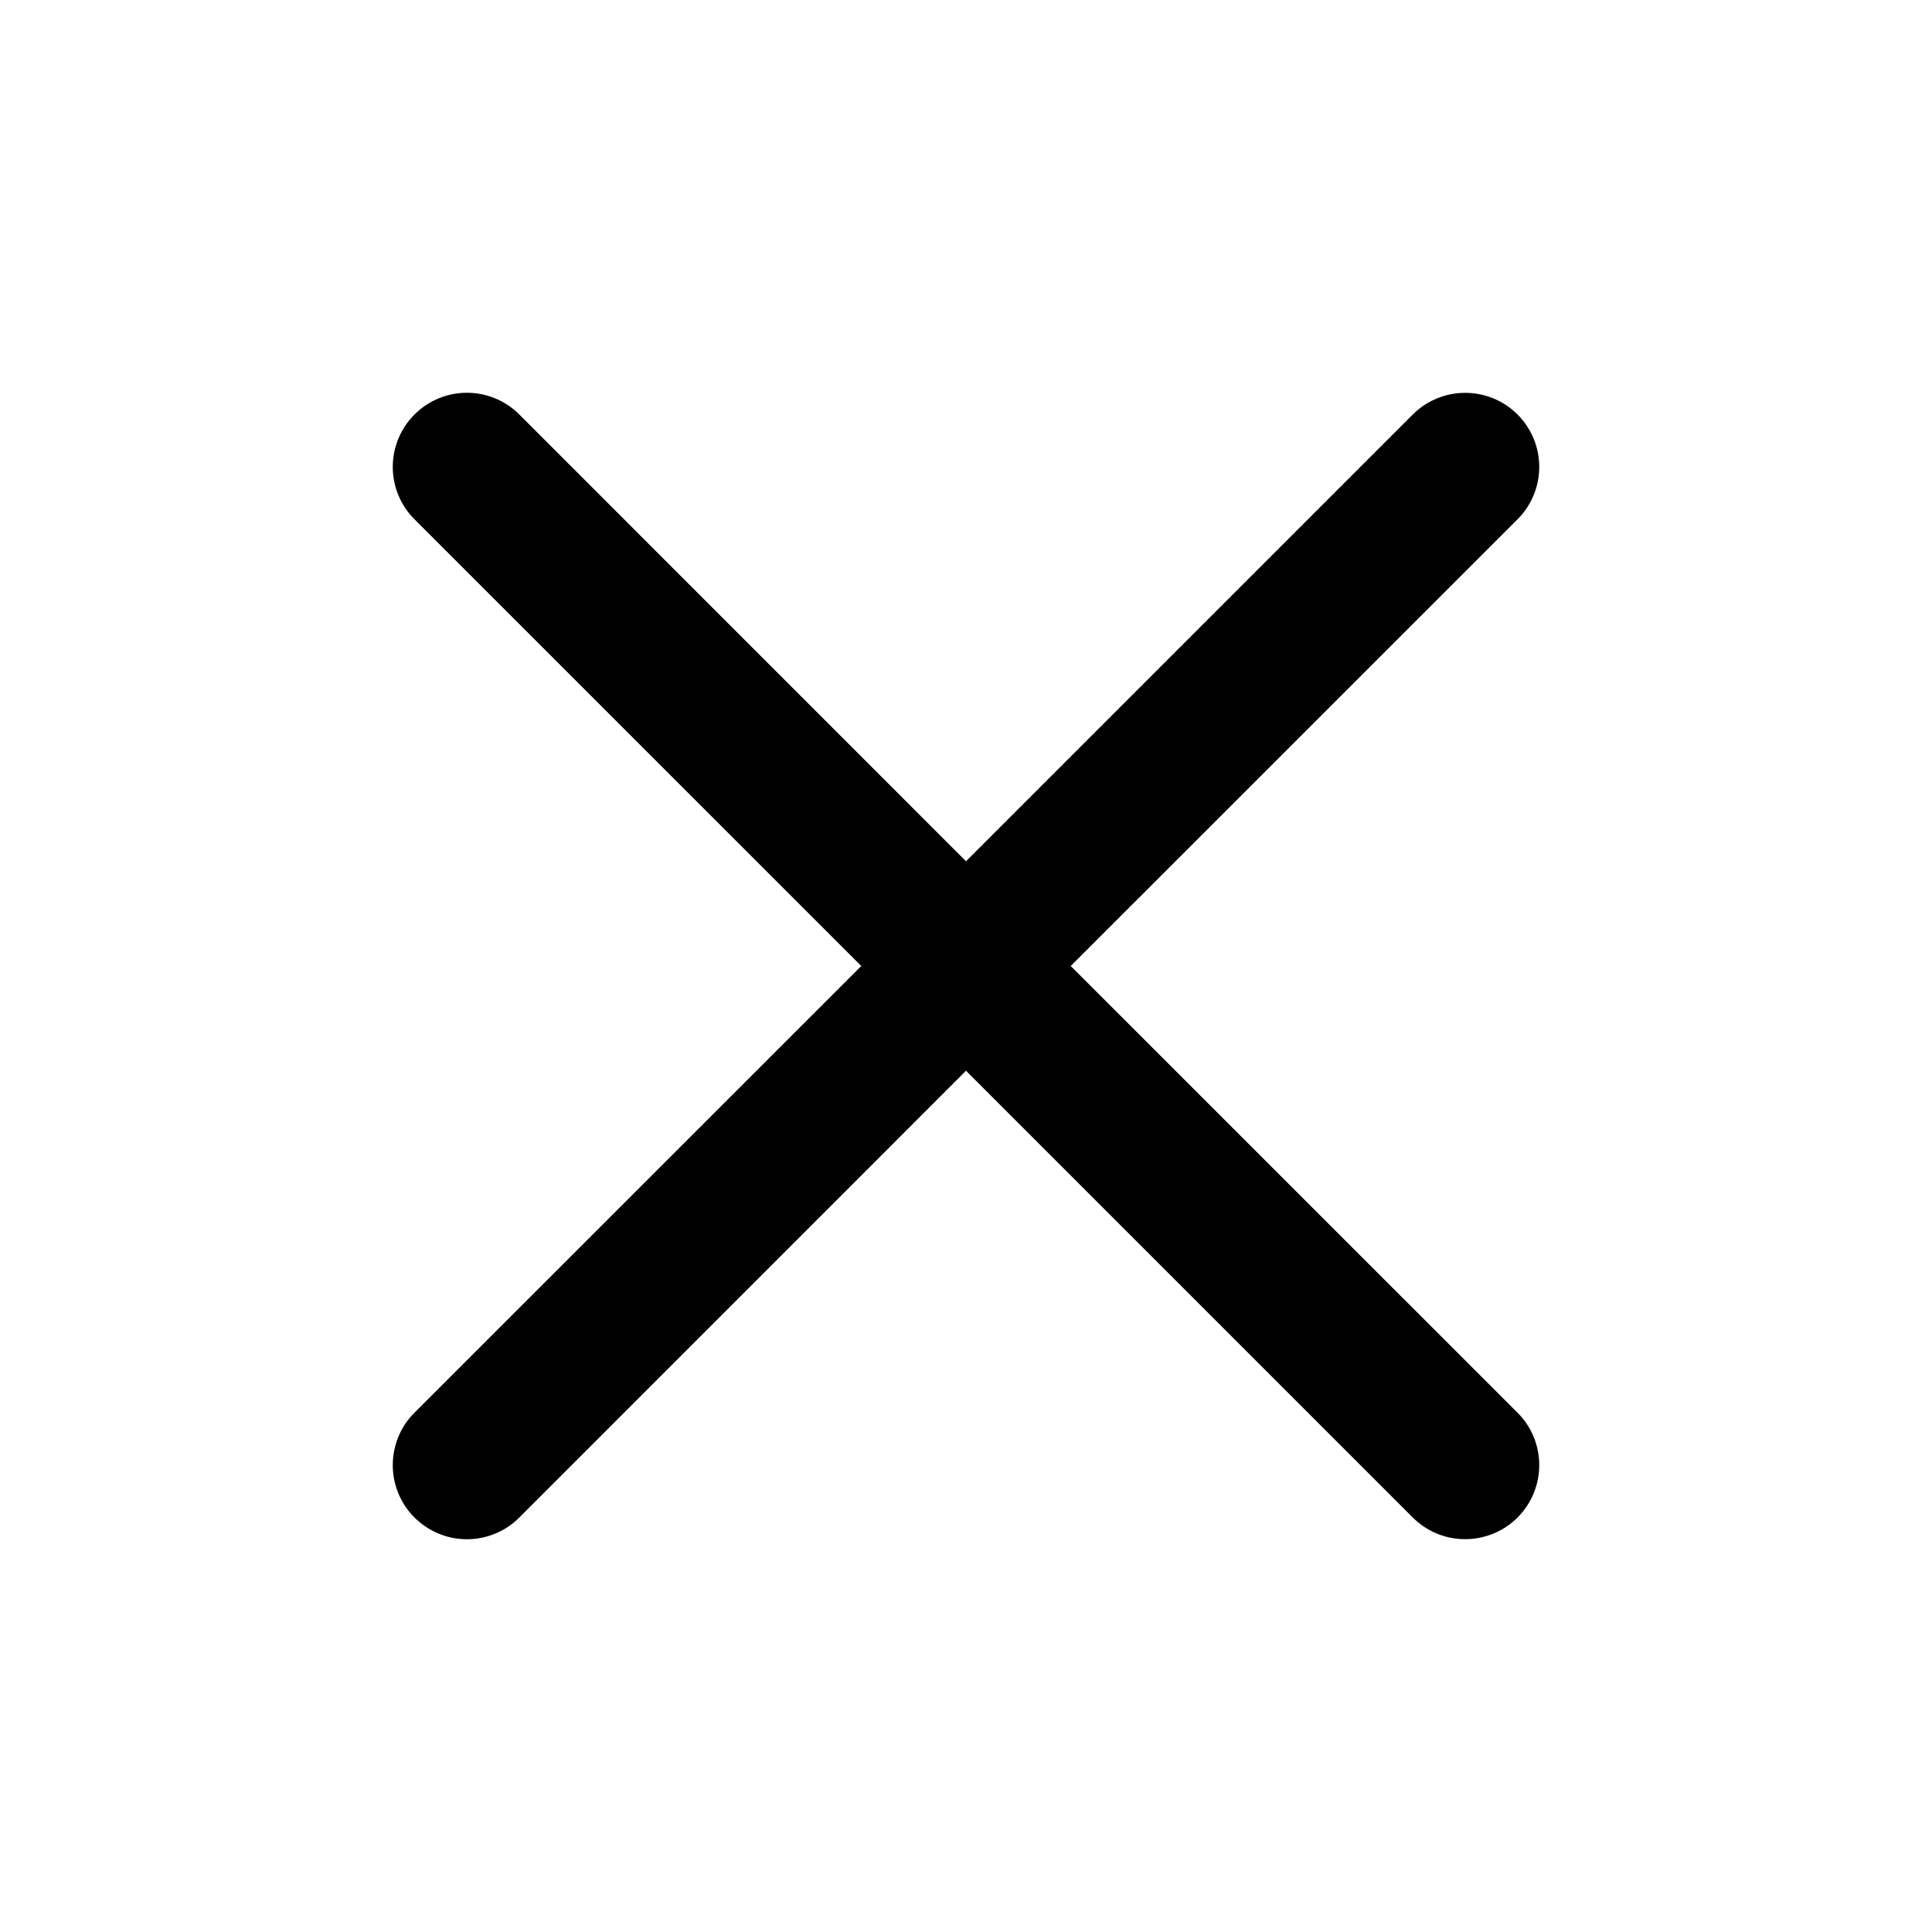
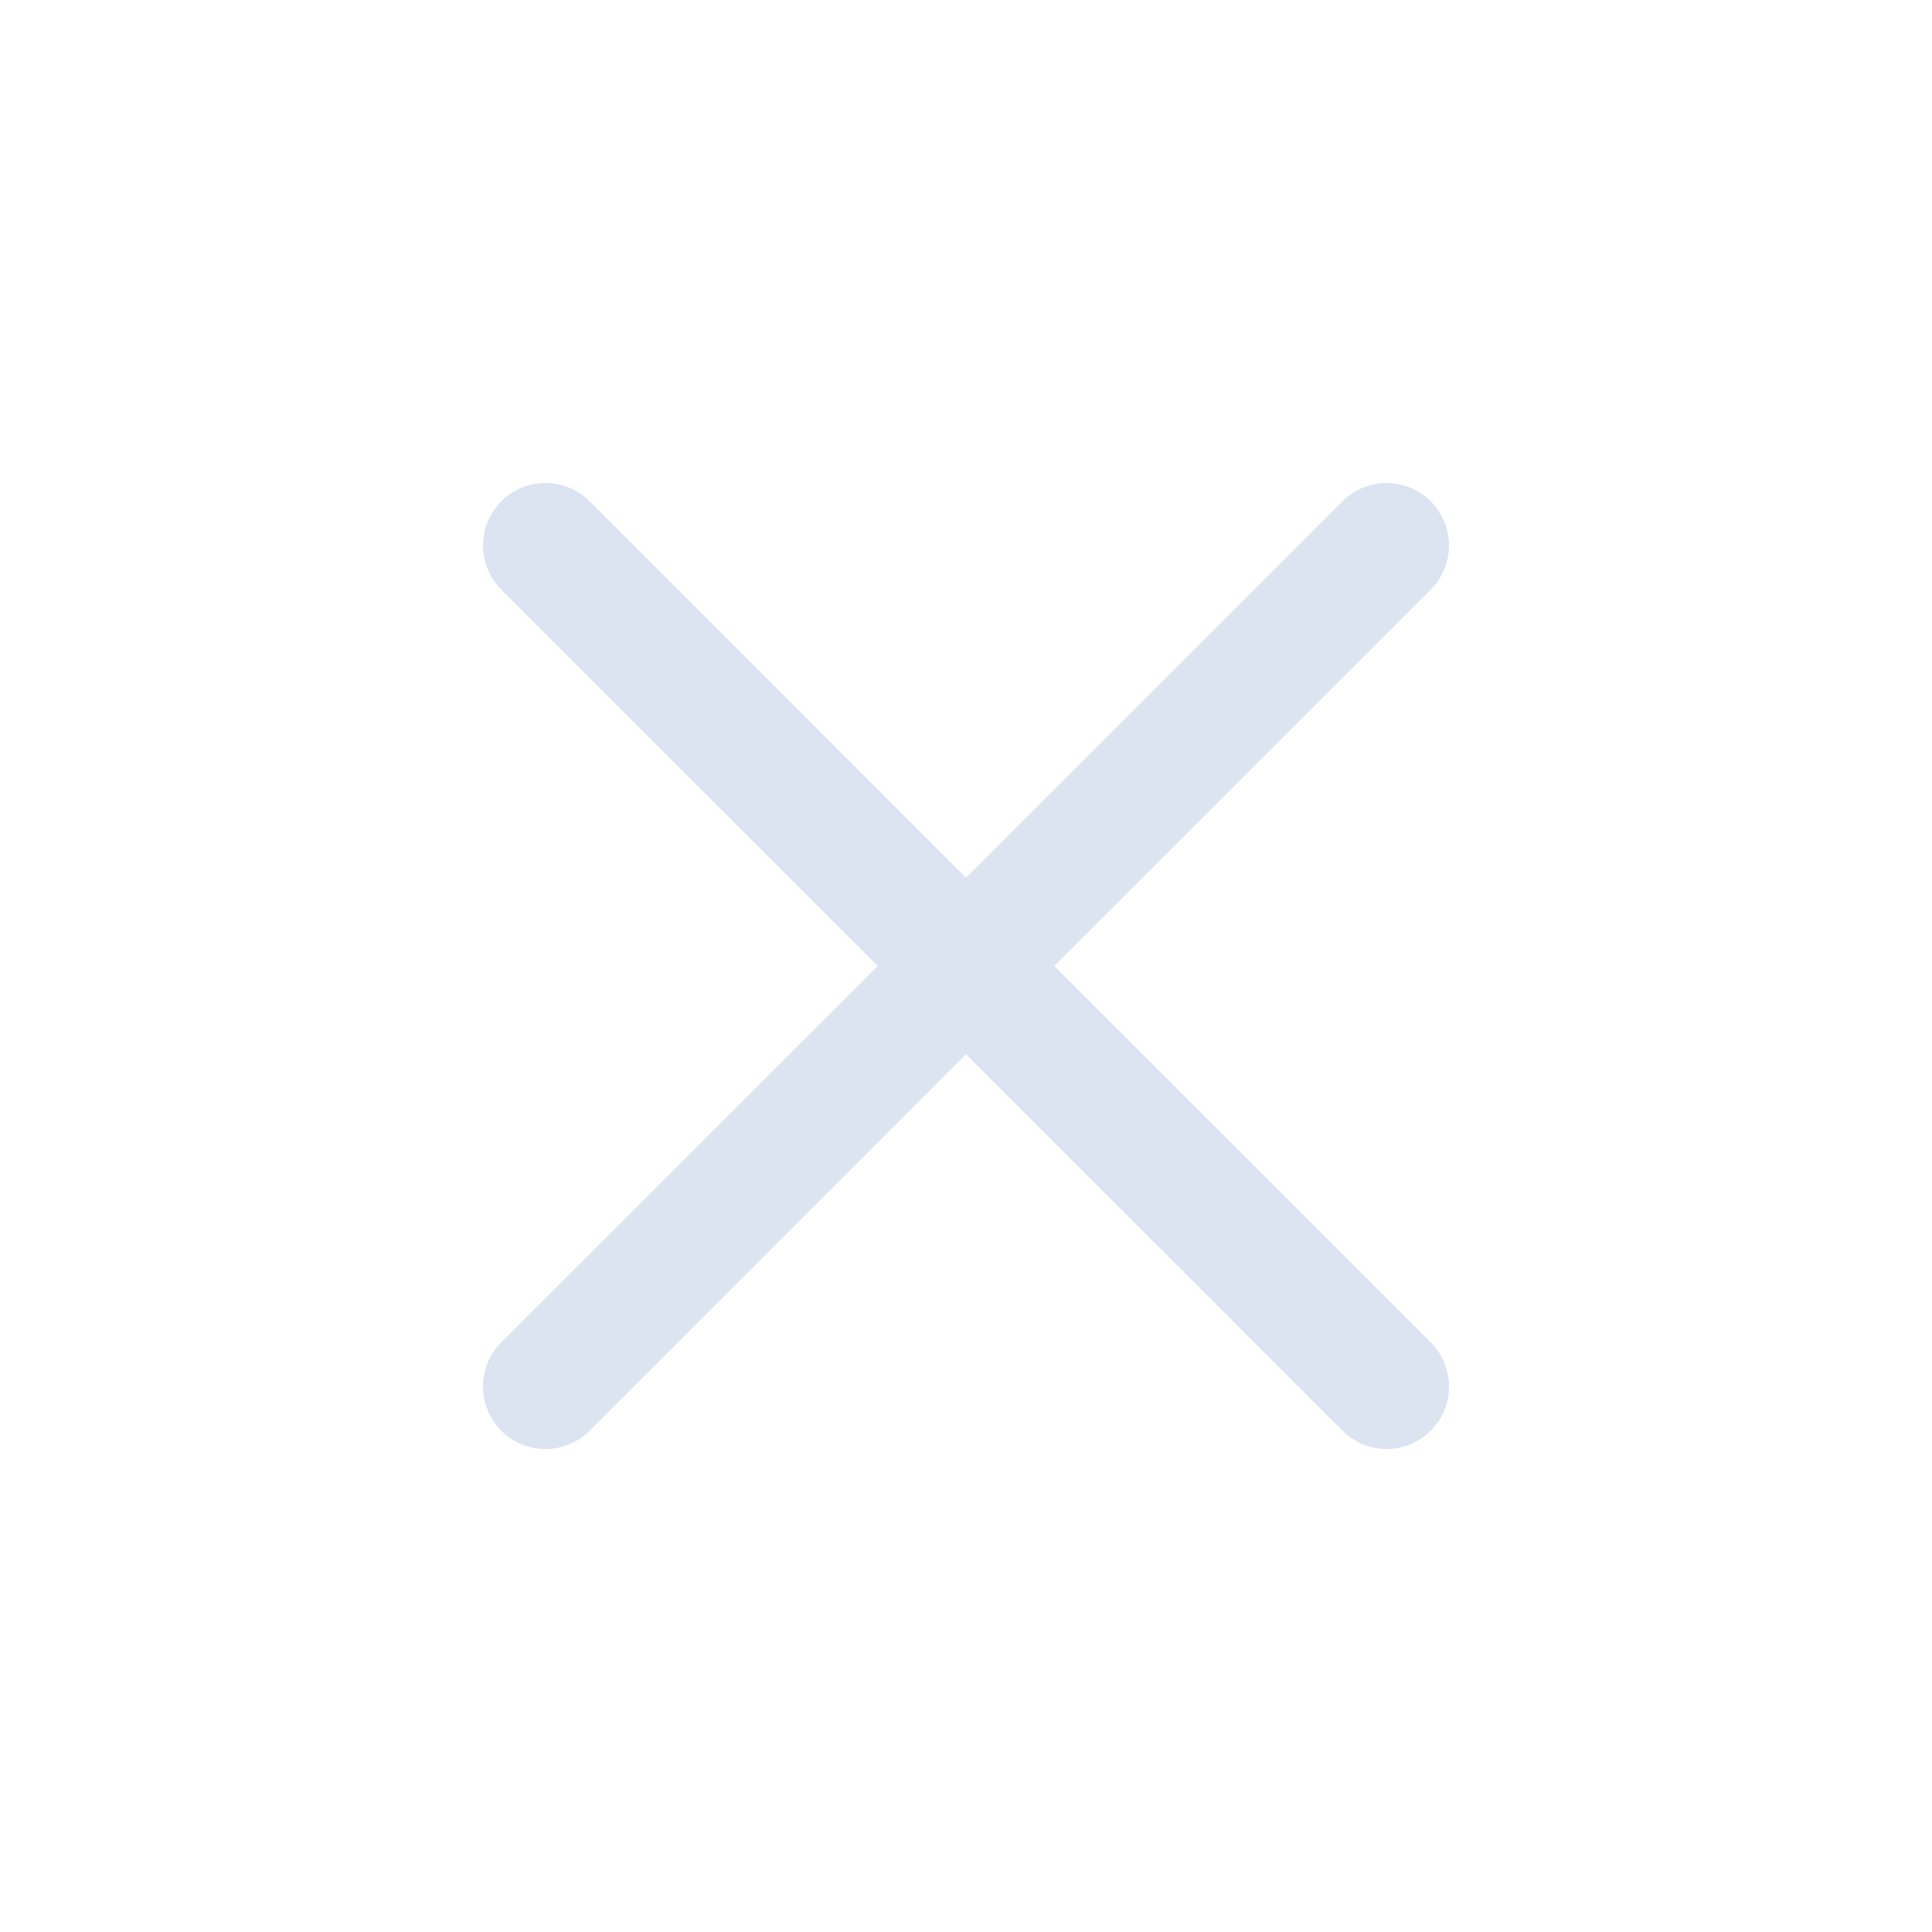
<svg xmlns="http://www.w3.org/2000/svg" width="24" height="24" viewBox="0 0 24 24" fill="none">
-   <path fill-rule="evenodd" clip-rule="evenodd" d="M18.851 6.451C18.937 6.366 19.005 6.264 19.051 6.153C19.097 6.041 19.121 5.922 19.121 5.801C19.121 5.68 19.098 5.56 19.051 5.448C19.005 5.337 18.937 5.235 18.852 5.15C18.767 5.064 18.665 4.996 18.554 4.95C18.442 4.904 18.322 4.88 18.201 4.88C18.081 4.88 17.961 4.903 17.849 4.95C17.737 4.996 17.636 5.063 17.55 5.149L12 10.699L6.451 5.149C6.279 4.976 6.044 4.879 5.8 4.879C5.556 4.879 5.322 4.976 5.149 5.149C4.976 5.322 4.879 5.556 4.879 5.8C4.879 6.044 4.976 6.279 5.149 6.451L10.699 12L5.149 17.549C5.063 17.634 4.995 17.736 4.949 17.848C4.903 17.959 4.879 18.079 4.879 18.2C4.879 18.321 4.903 18.441 4.949 18.552C4.995 18.664 5.063 18.766 5.149 18.851C5.322 19.024 5.556 19.121 5.8 19.121C5.921 19.121 6.041 19.097 6.152 19.051C6.264 19.005 6.366 18.937 6.451 18.851L12 13.301L17.55 18.851C17.723 19.024 17.957 19.121 18.201 19.12C18.445 19.12 18.68 19.023 18.852 18.851C19.024 18.678 19.121 18.444 19.121 18.2C19.121 17.955 19.024 17.721 18.851 17.549L13.301 12L18.851 6.451Z" fill="black" />
+   <path fill-rule="evenodd" clip-rule="evenodd" d="M17.773 7.325C17.845 7.253 17.902 7.167 17.941 7.073C17.98 6.979 18 6.878 18 6.776C18 6.675 17.98 6.574 17.941 6.48C17.902 6.386 17.845 6.3 17.773 6.228C17.701 6.156 17.616 6.099 17.522 6.06C17.428 6.021 17.327 6.001 17.225 6C17.123 6 17.023 6.02 16.928 6.059C16.834 6.098 16.749 6.155 16.677 6.227L12 10.904L7.325 6.227C7.179 6.082 6.982 6 6.776 6C6.57 6 6.373 6.082 6.227 6.227C6.082 6.373 6 6.57 6 6.776C6 6.982 6.082 7.179 6.227 7.325L10.904 12L6.227 16.675C6.155 16.747 6.098 16.833 6.059 16.927C6.02 17.021 6 17.122 6 17.224C6 17.326 6.02 17.427 6.059 17.521C6.098 17.615 6.155 17.701 6.227 17.773C6.373 17.918 6.57 18 6.776 18C6.878 18 6.979 17.98 7.073 17.941C7.167 17.902 7.253 17.845 7.325 17.773L12 13.096L16.677 17.773C16.822 17.918 17.02 18 17.225 18C17.431 17.999 17.628 17.918 17.773 17.772C17.919 17.627 18 17.429 18 17.224C18 17.018 17.918 16.821 17.773 16.675L13.096 12L17.773 7.325Z" fill="#DCE3F1" />
</svg>
